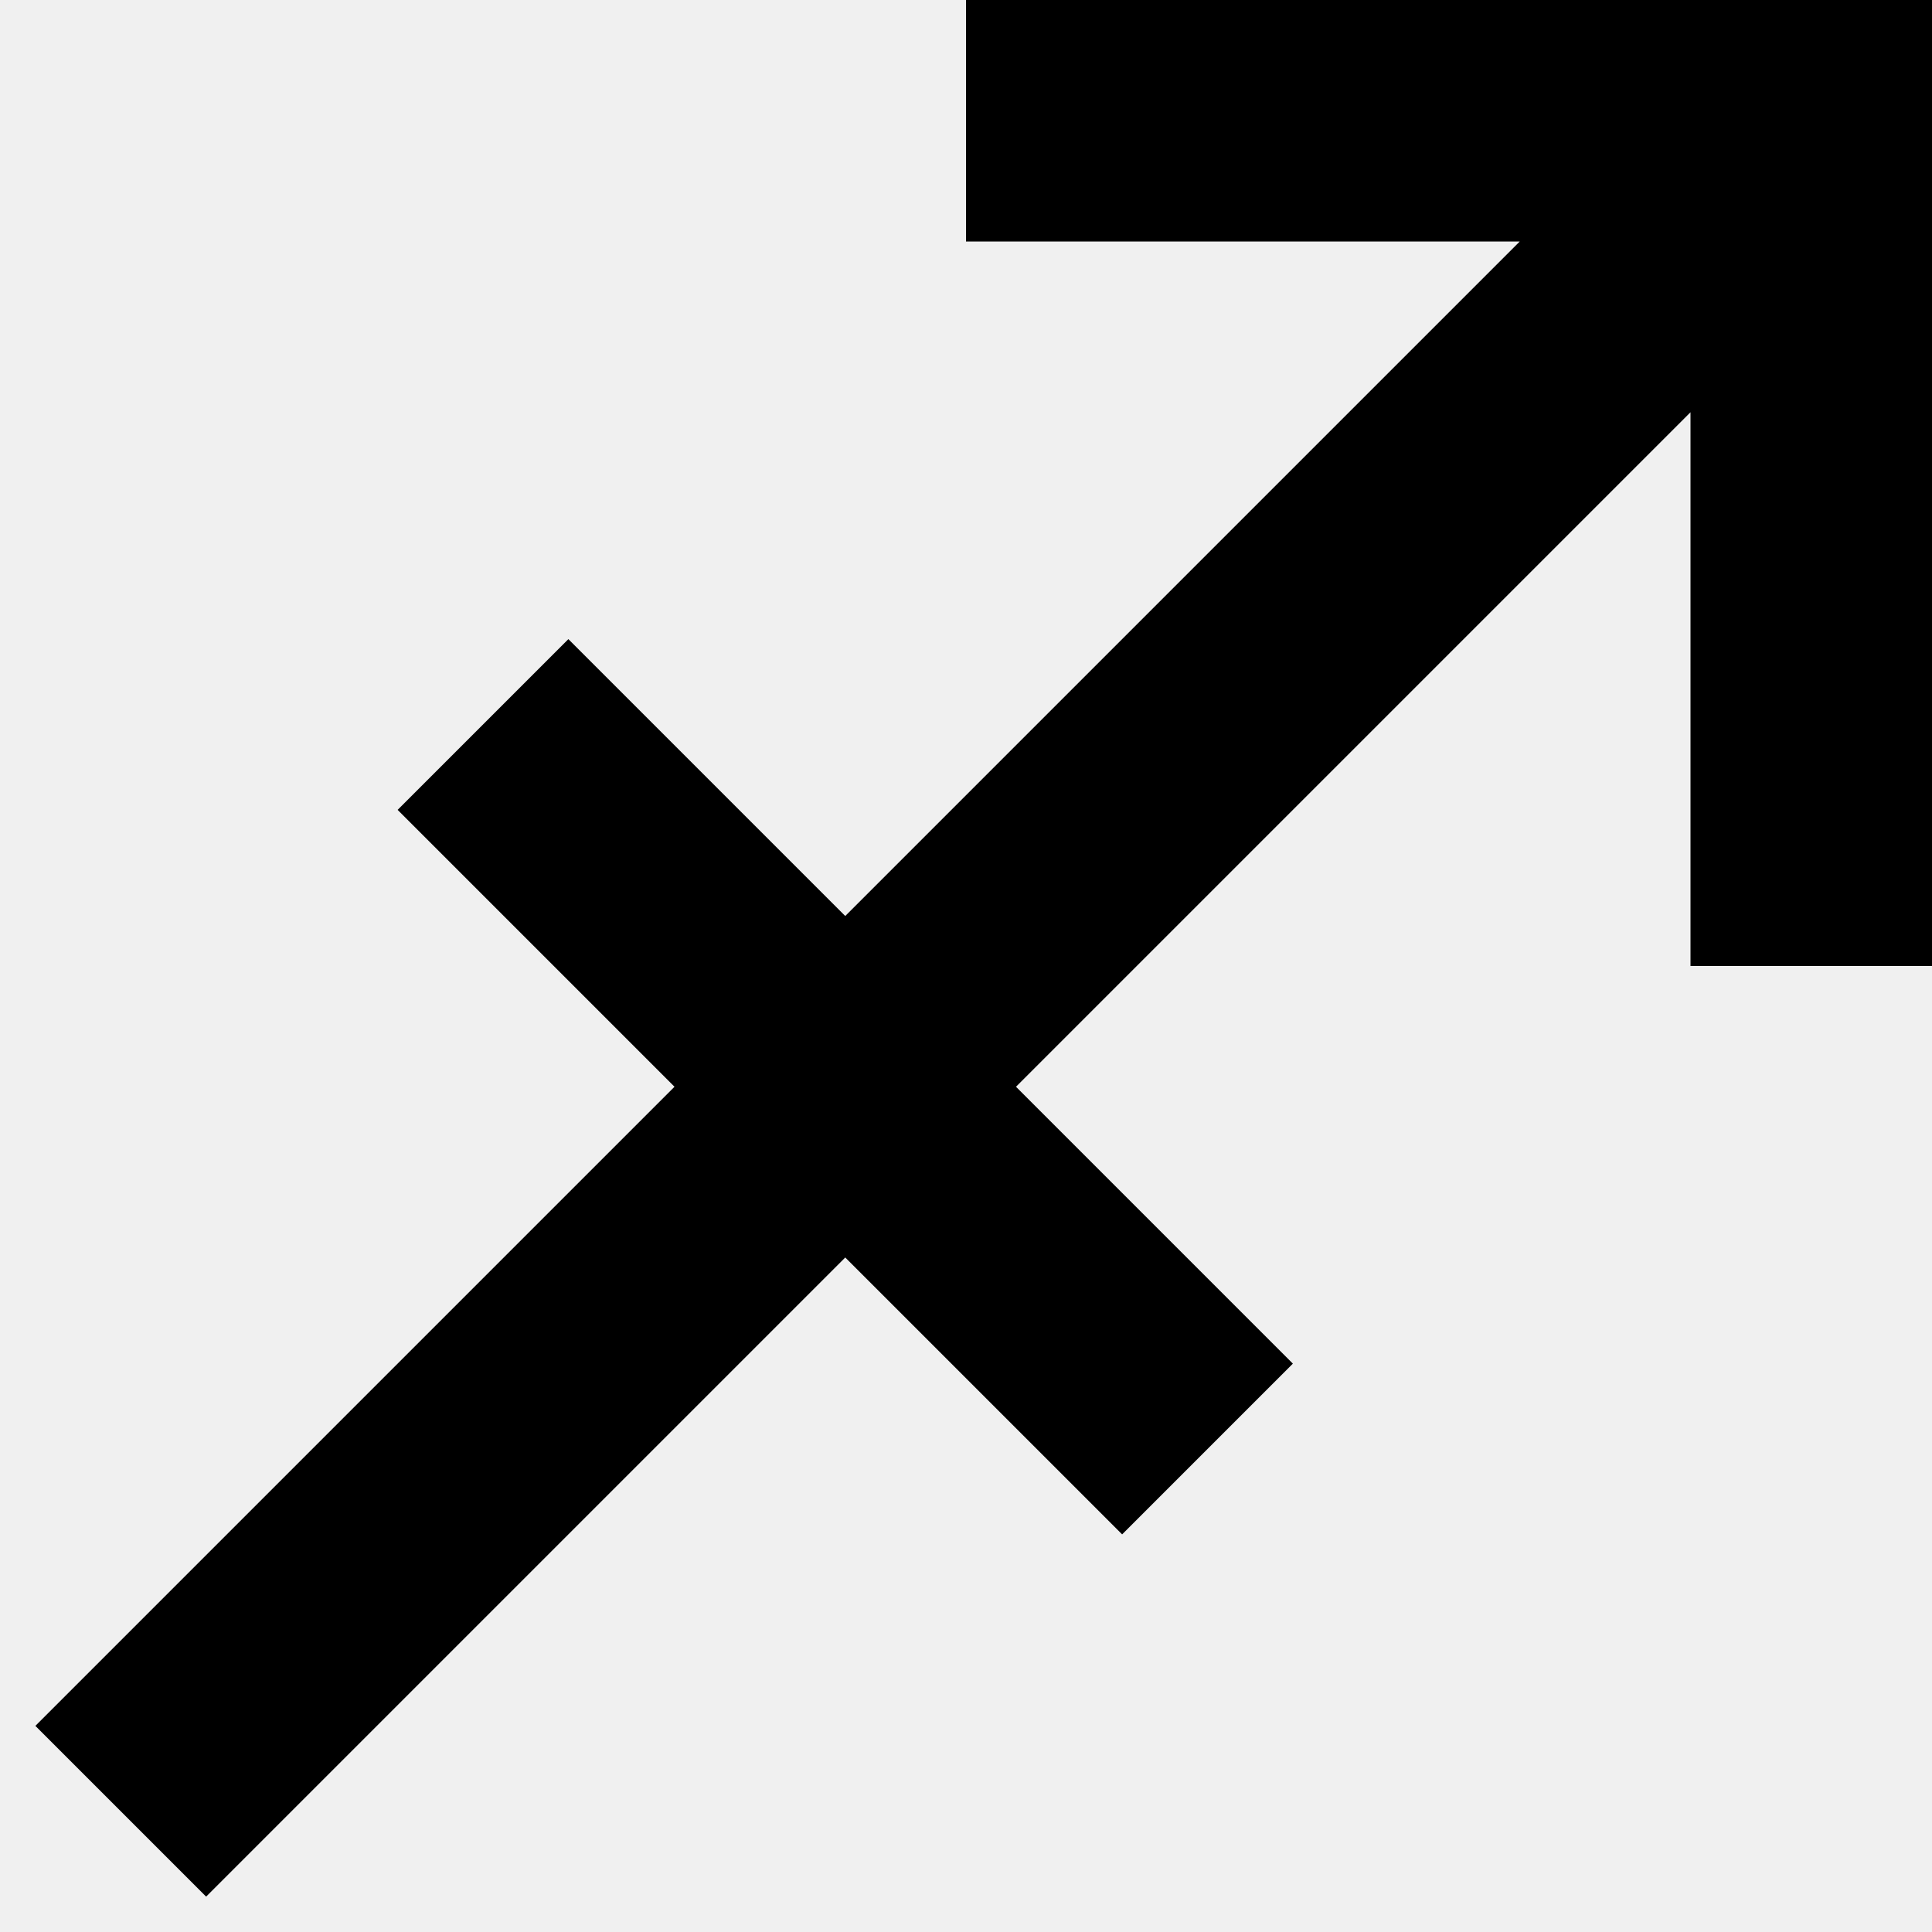
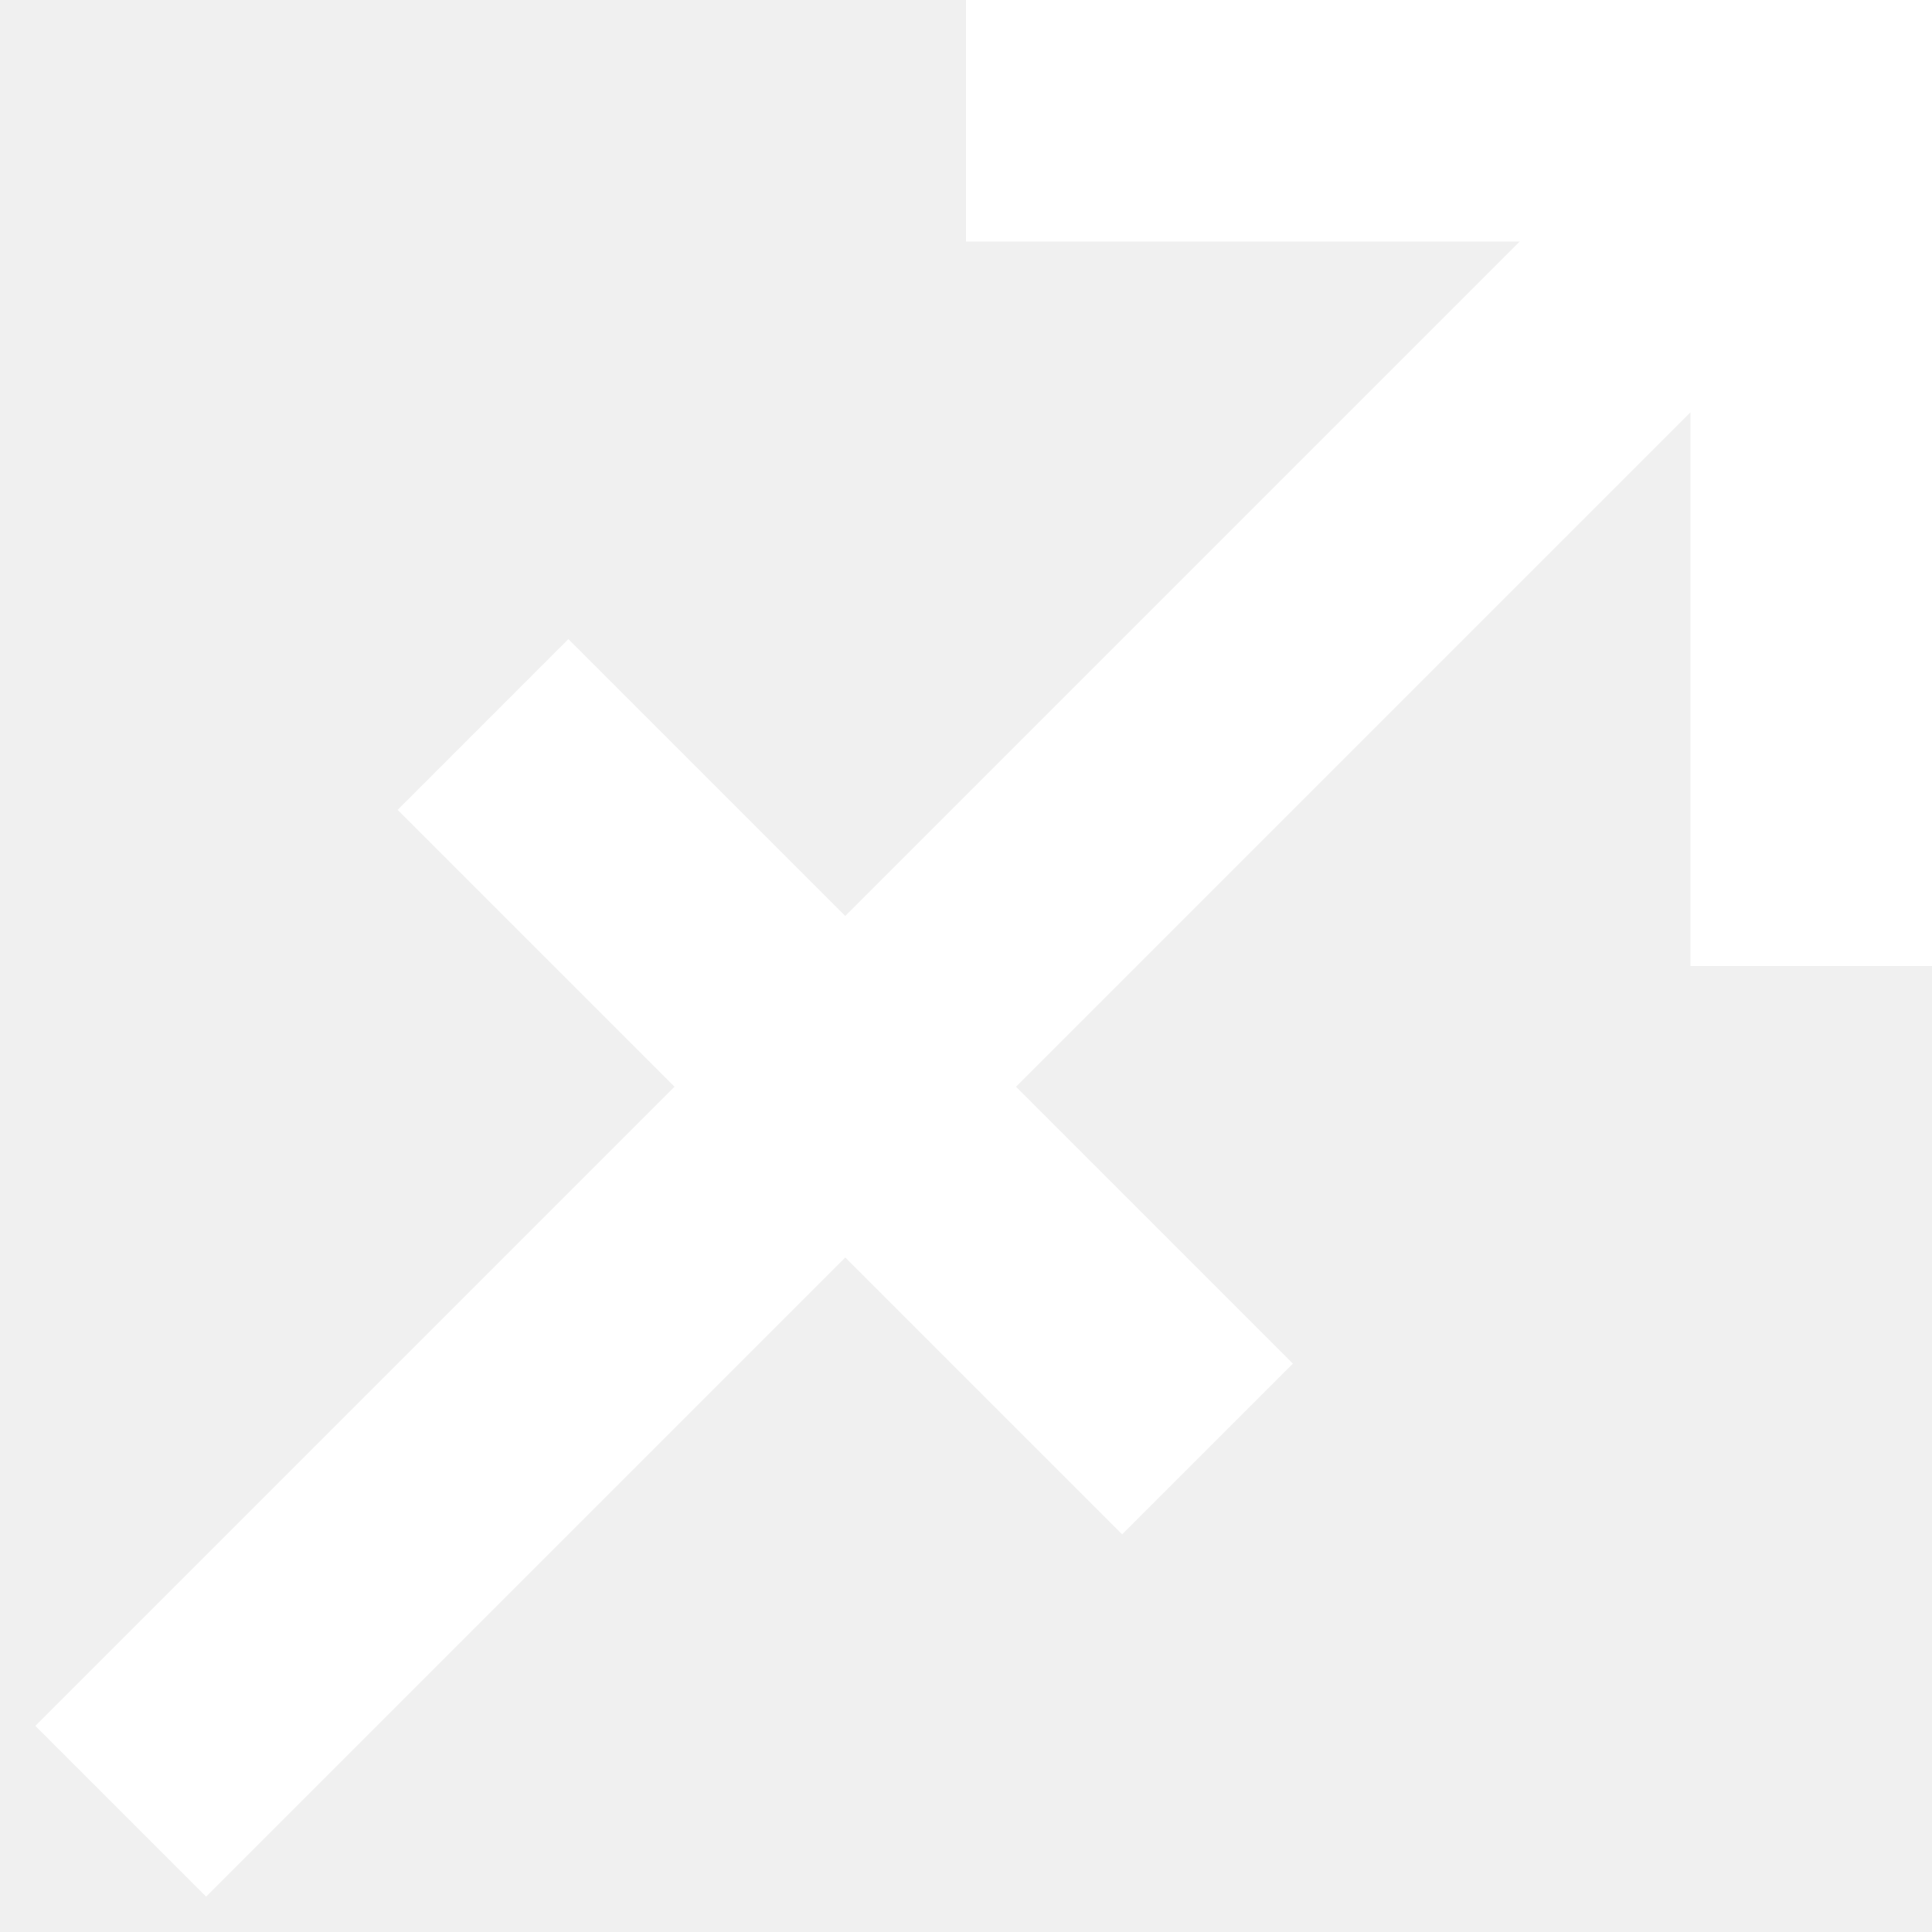
<svg xmlns="http://www.w3.org/2000/svg" width="800px" height="800px" viewBox="0 0 16 16" fill="none">
-   <path d="M12.586 2H8V0H16V8H14V3.414L8.414 9L10.707 11.293L9.293 12.707L7 10.414L1.707 15.707L0.293 14.293L5.586 9L3.293 6.707L4.707 5.293L7 7.586L12.586 2Z" fill="#000000" />
+   <path d="M12.586 2H8V0H16V8H14V3.414L8.414 9L10.707 11.293L9.293 12.707L7 10.414L1.707 15.707L0.293 14.293L5.586 9L3.293 6.707L4.707 5.293L7 7.586L12.586 2Z" fill="#FFFFFF" />
</svg>
